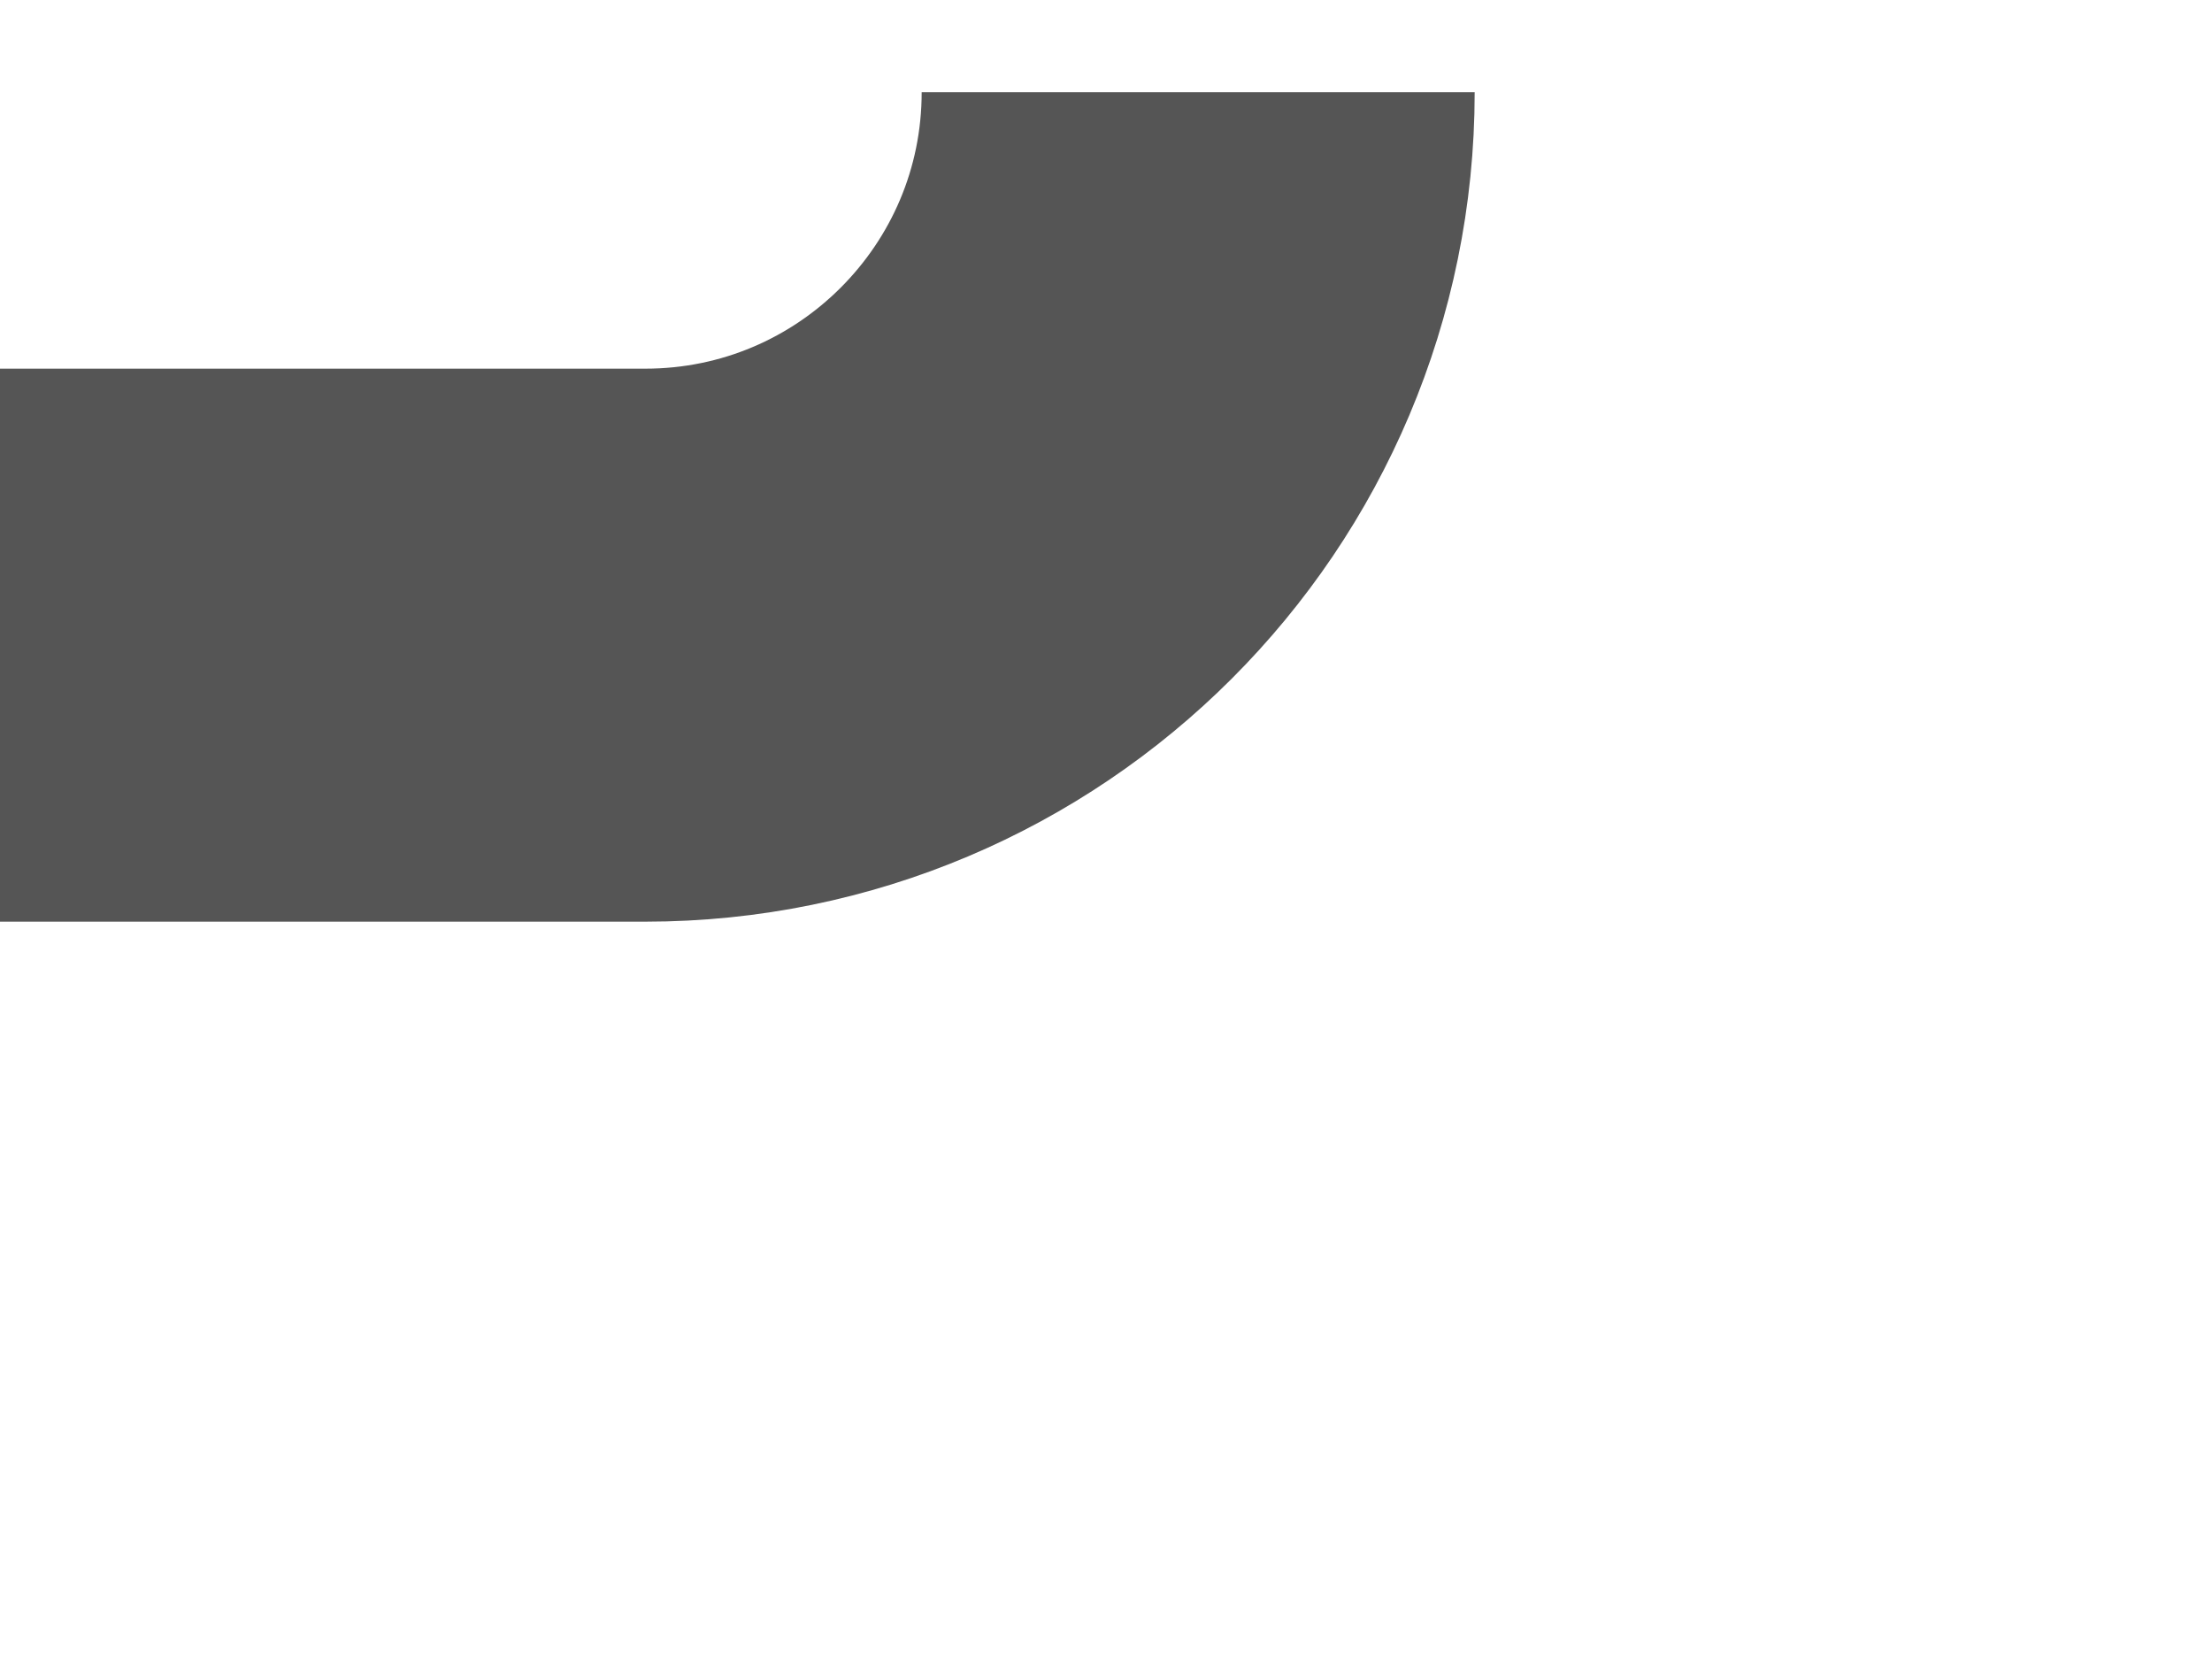
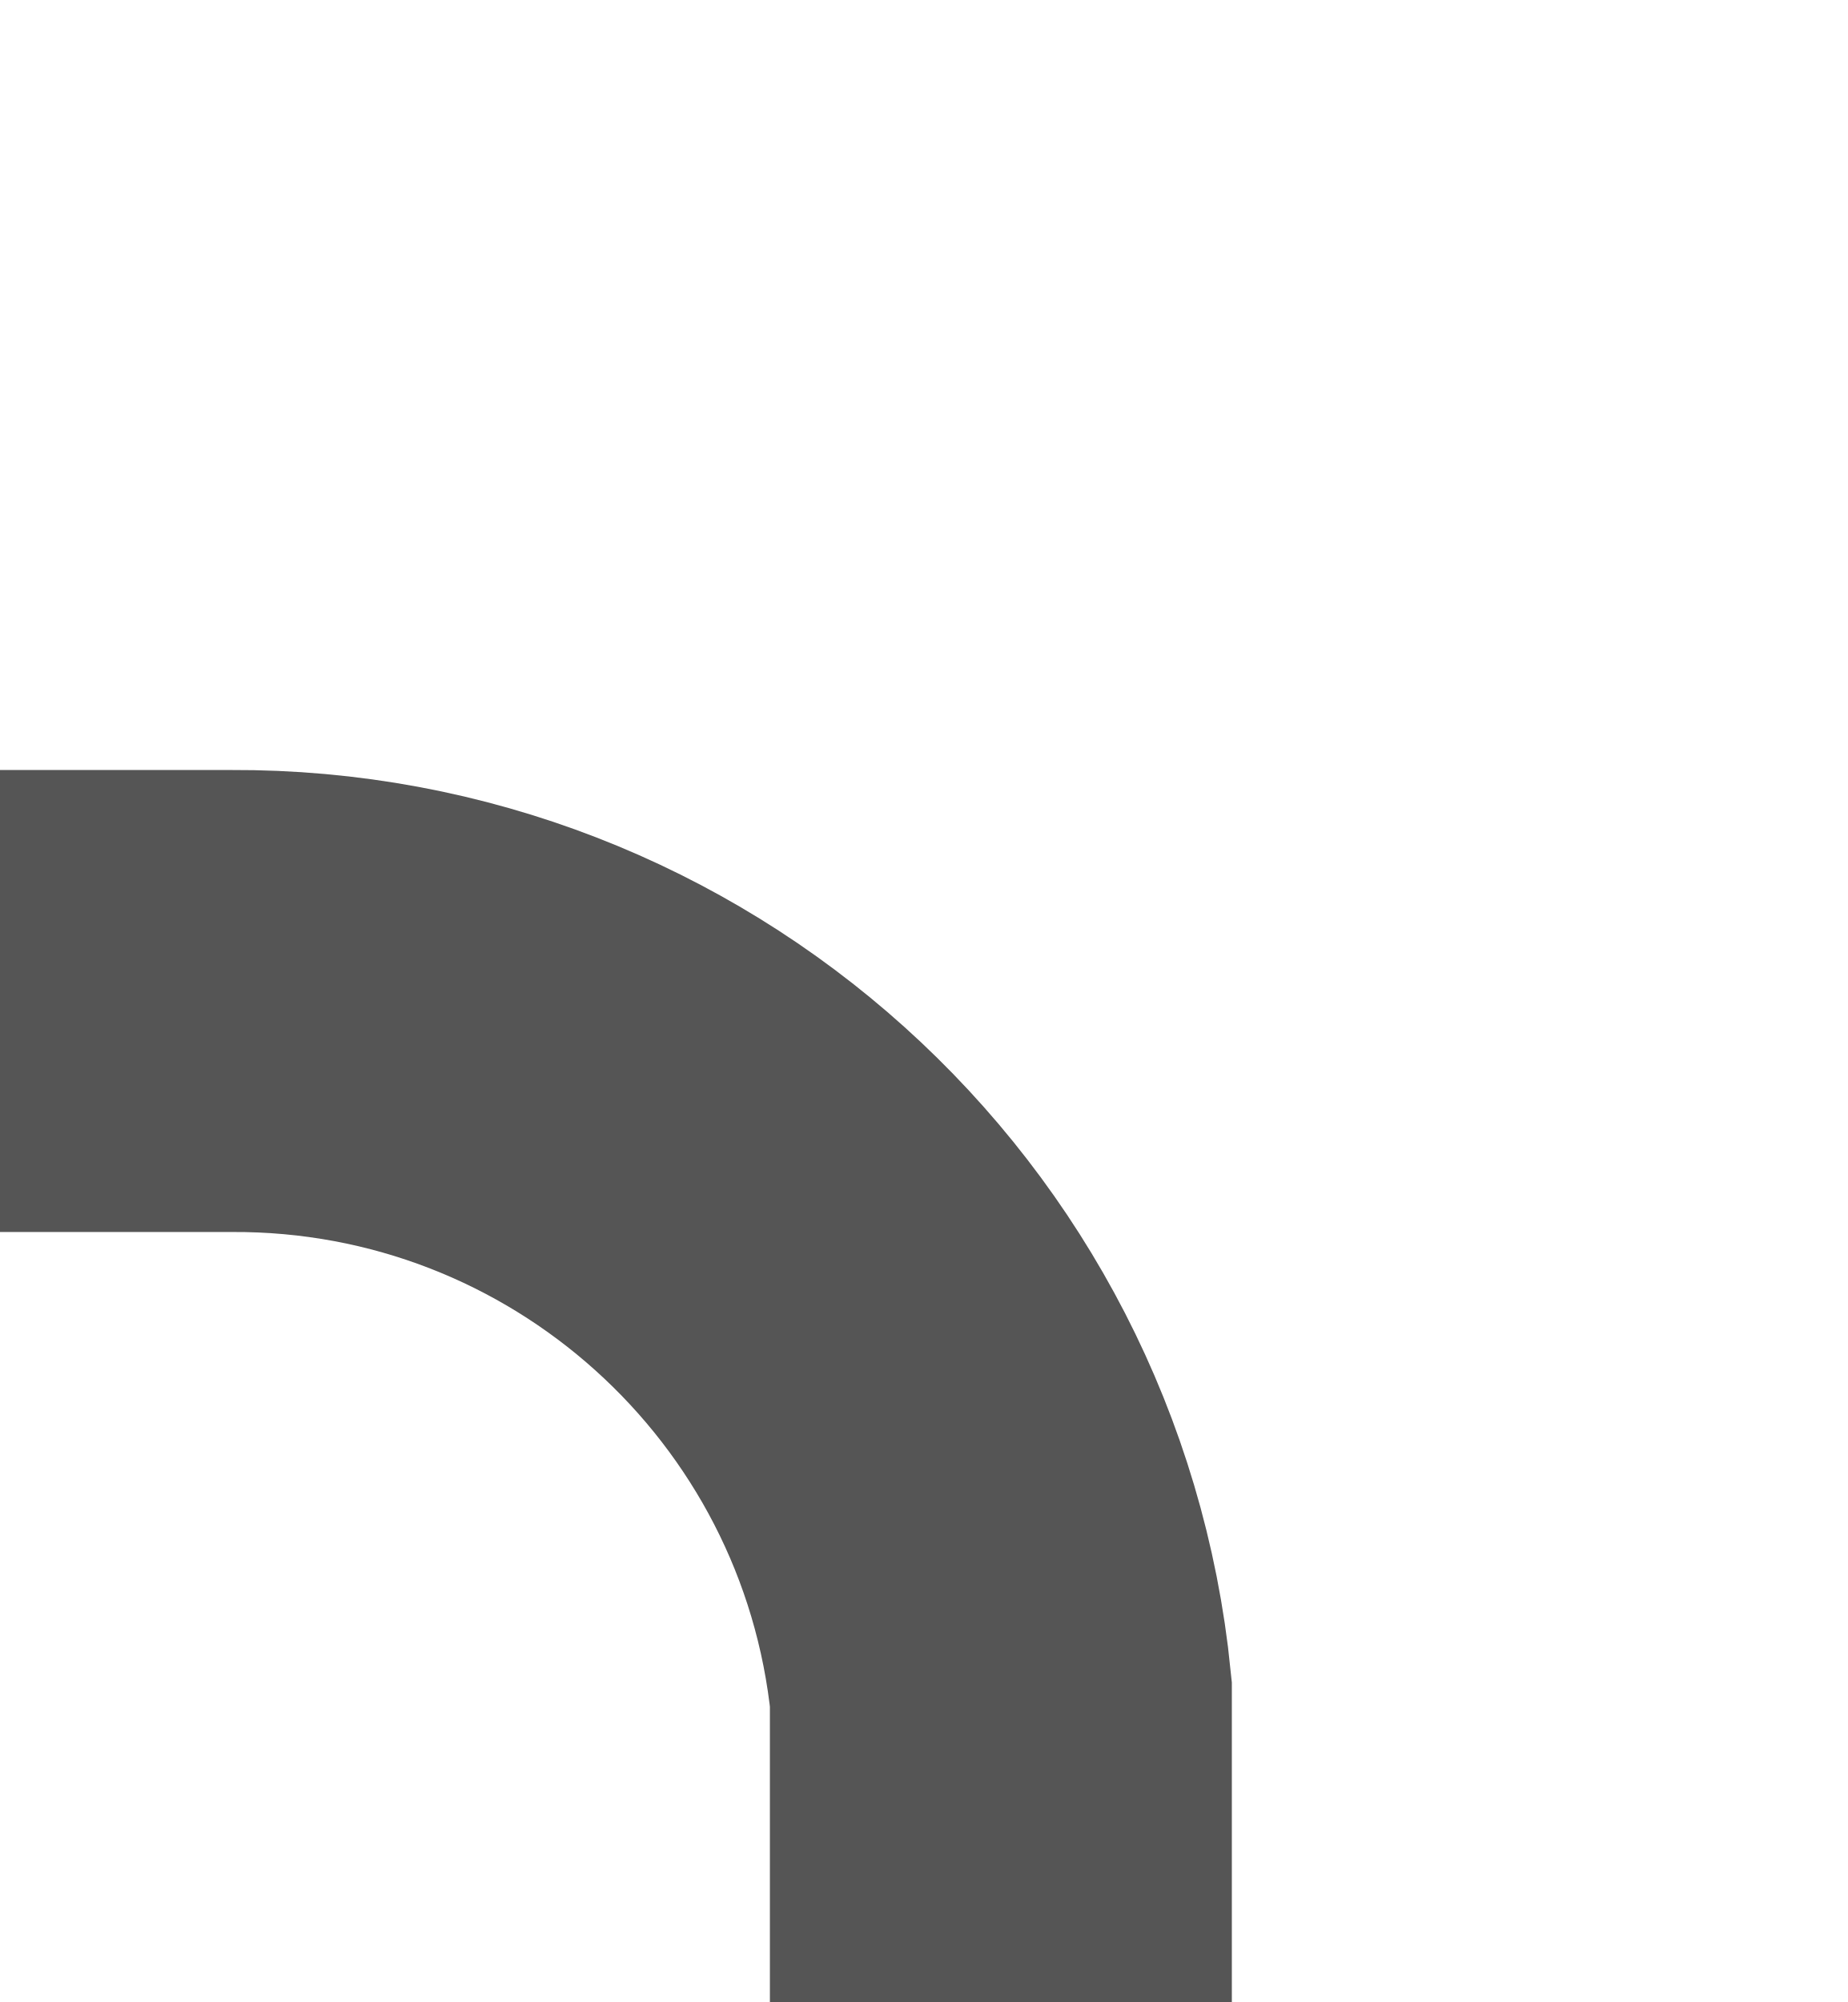
- <svg xmlns="http://www.w3.org/2000/svg" version="1.1" width="12px" height="9px" preserveAspectRatio="xMinYMid meet" viewBox="1428 514  12 7">
-   <path d="M 1434.5 513.5  A 3 3 0 0 1 1431.5 516.5 L 1201 516.5  " stroke-width="3" stroke="#555555" fill="none" />
-   <path d="M 1203 507.6  L 1194 516.5  L 1203 525.4  L 1203 507.6  Z " fill-rule="nonzero" fill="#555555" stroke="none" />
+ <svg xmlns="http://www.w3.org/2000/svg" version="1.1" width="12px" height="13px" preserveAspectRatio="xMidYMin meet" viewBox="922 600  10 13">
+   <path d="M 927.5 613  L 927.5 611  A 5 5 0 0 0 922.5 606.5 L 719 606.5  " stroke-width="3" stroke="#555555" fill="none" />
+   <path d="M 721 597.6  L 712 606.5  L 721 615.4  L 721 597.6  Z " fill-rule="nonzero" fill="#555555" stroke="none" />
</svg>
